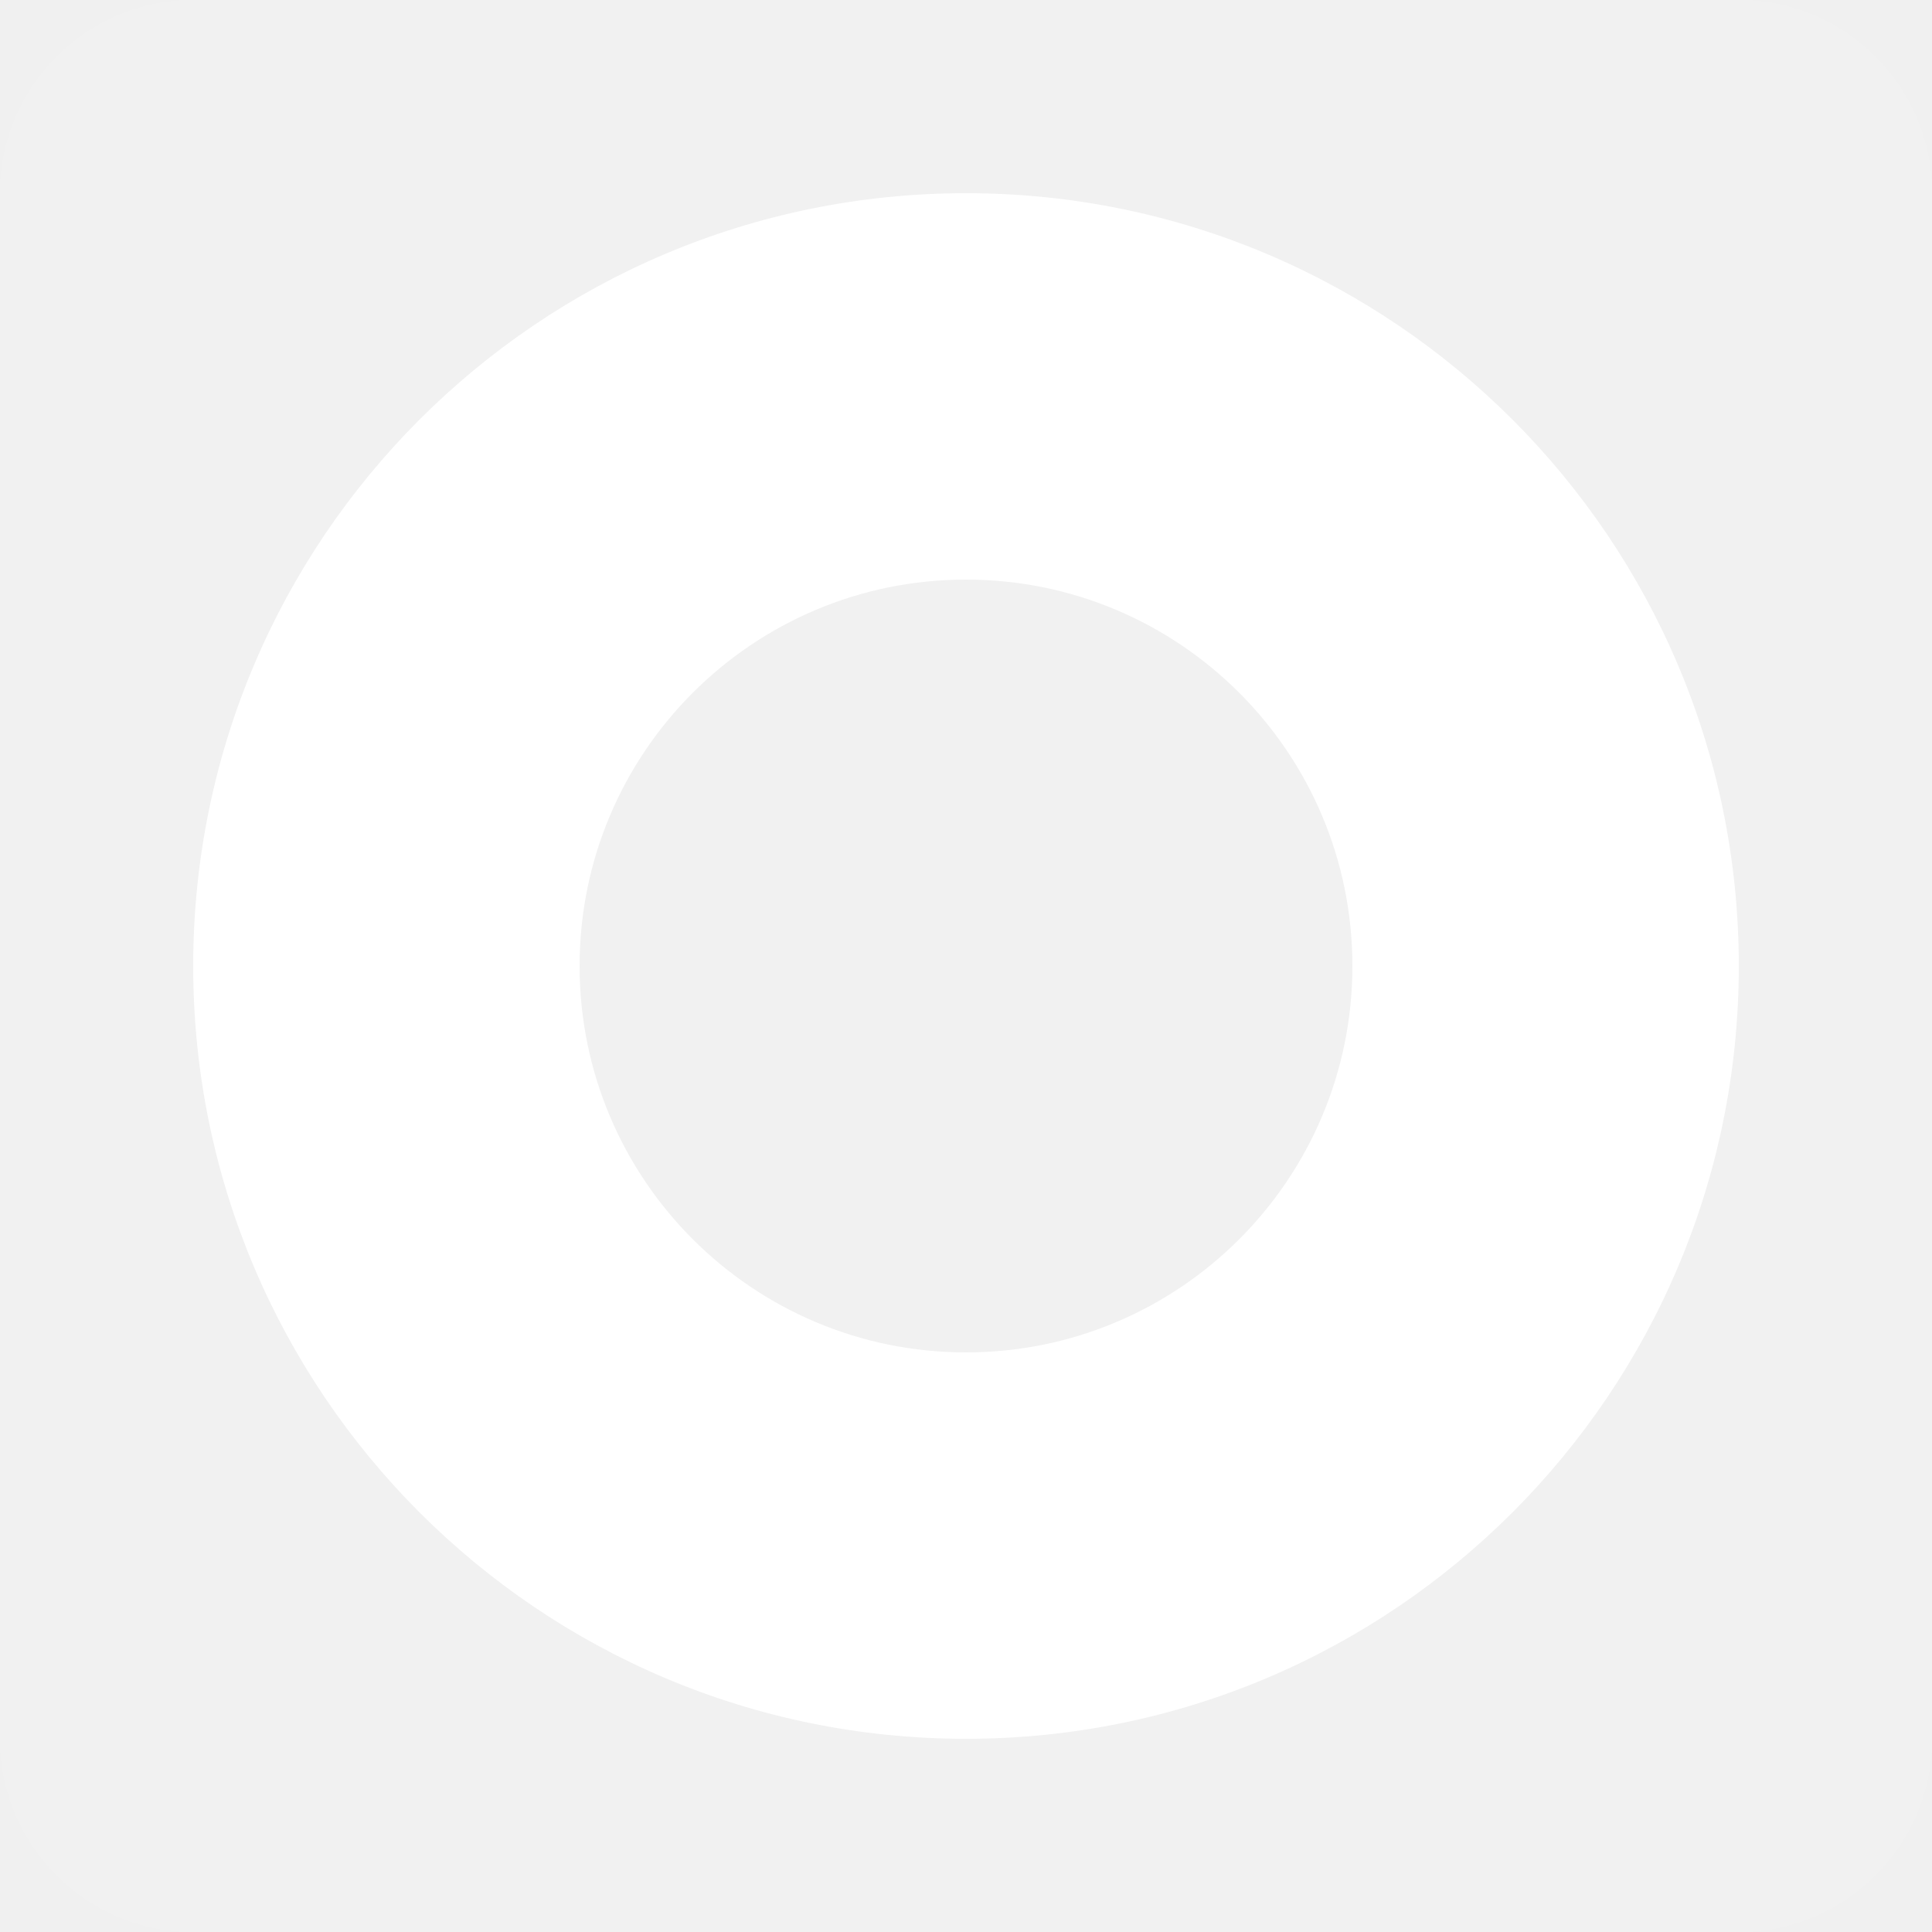
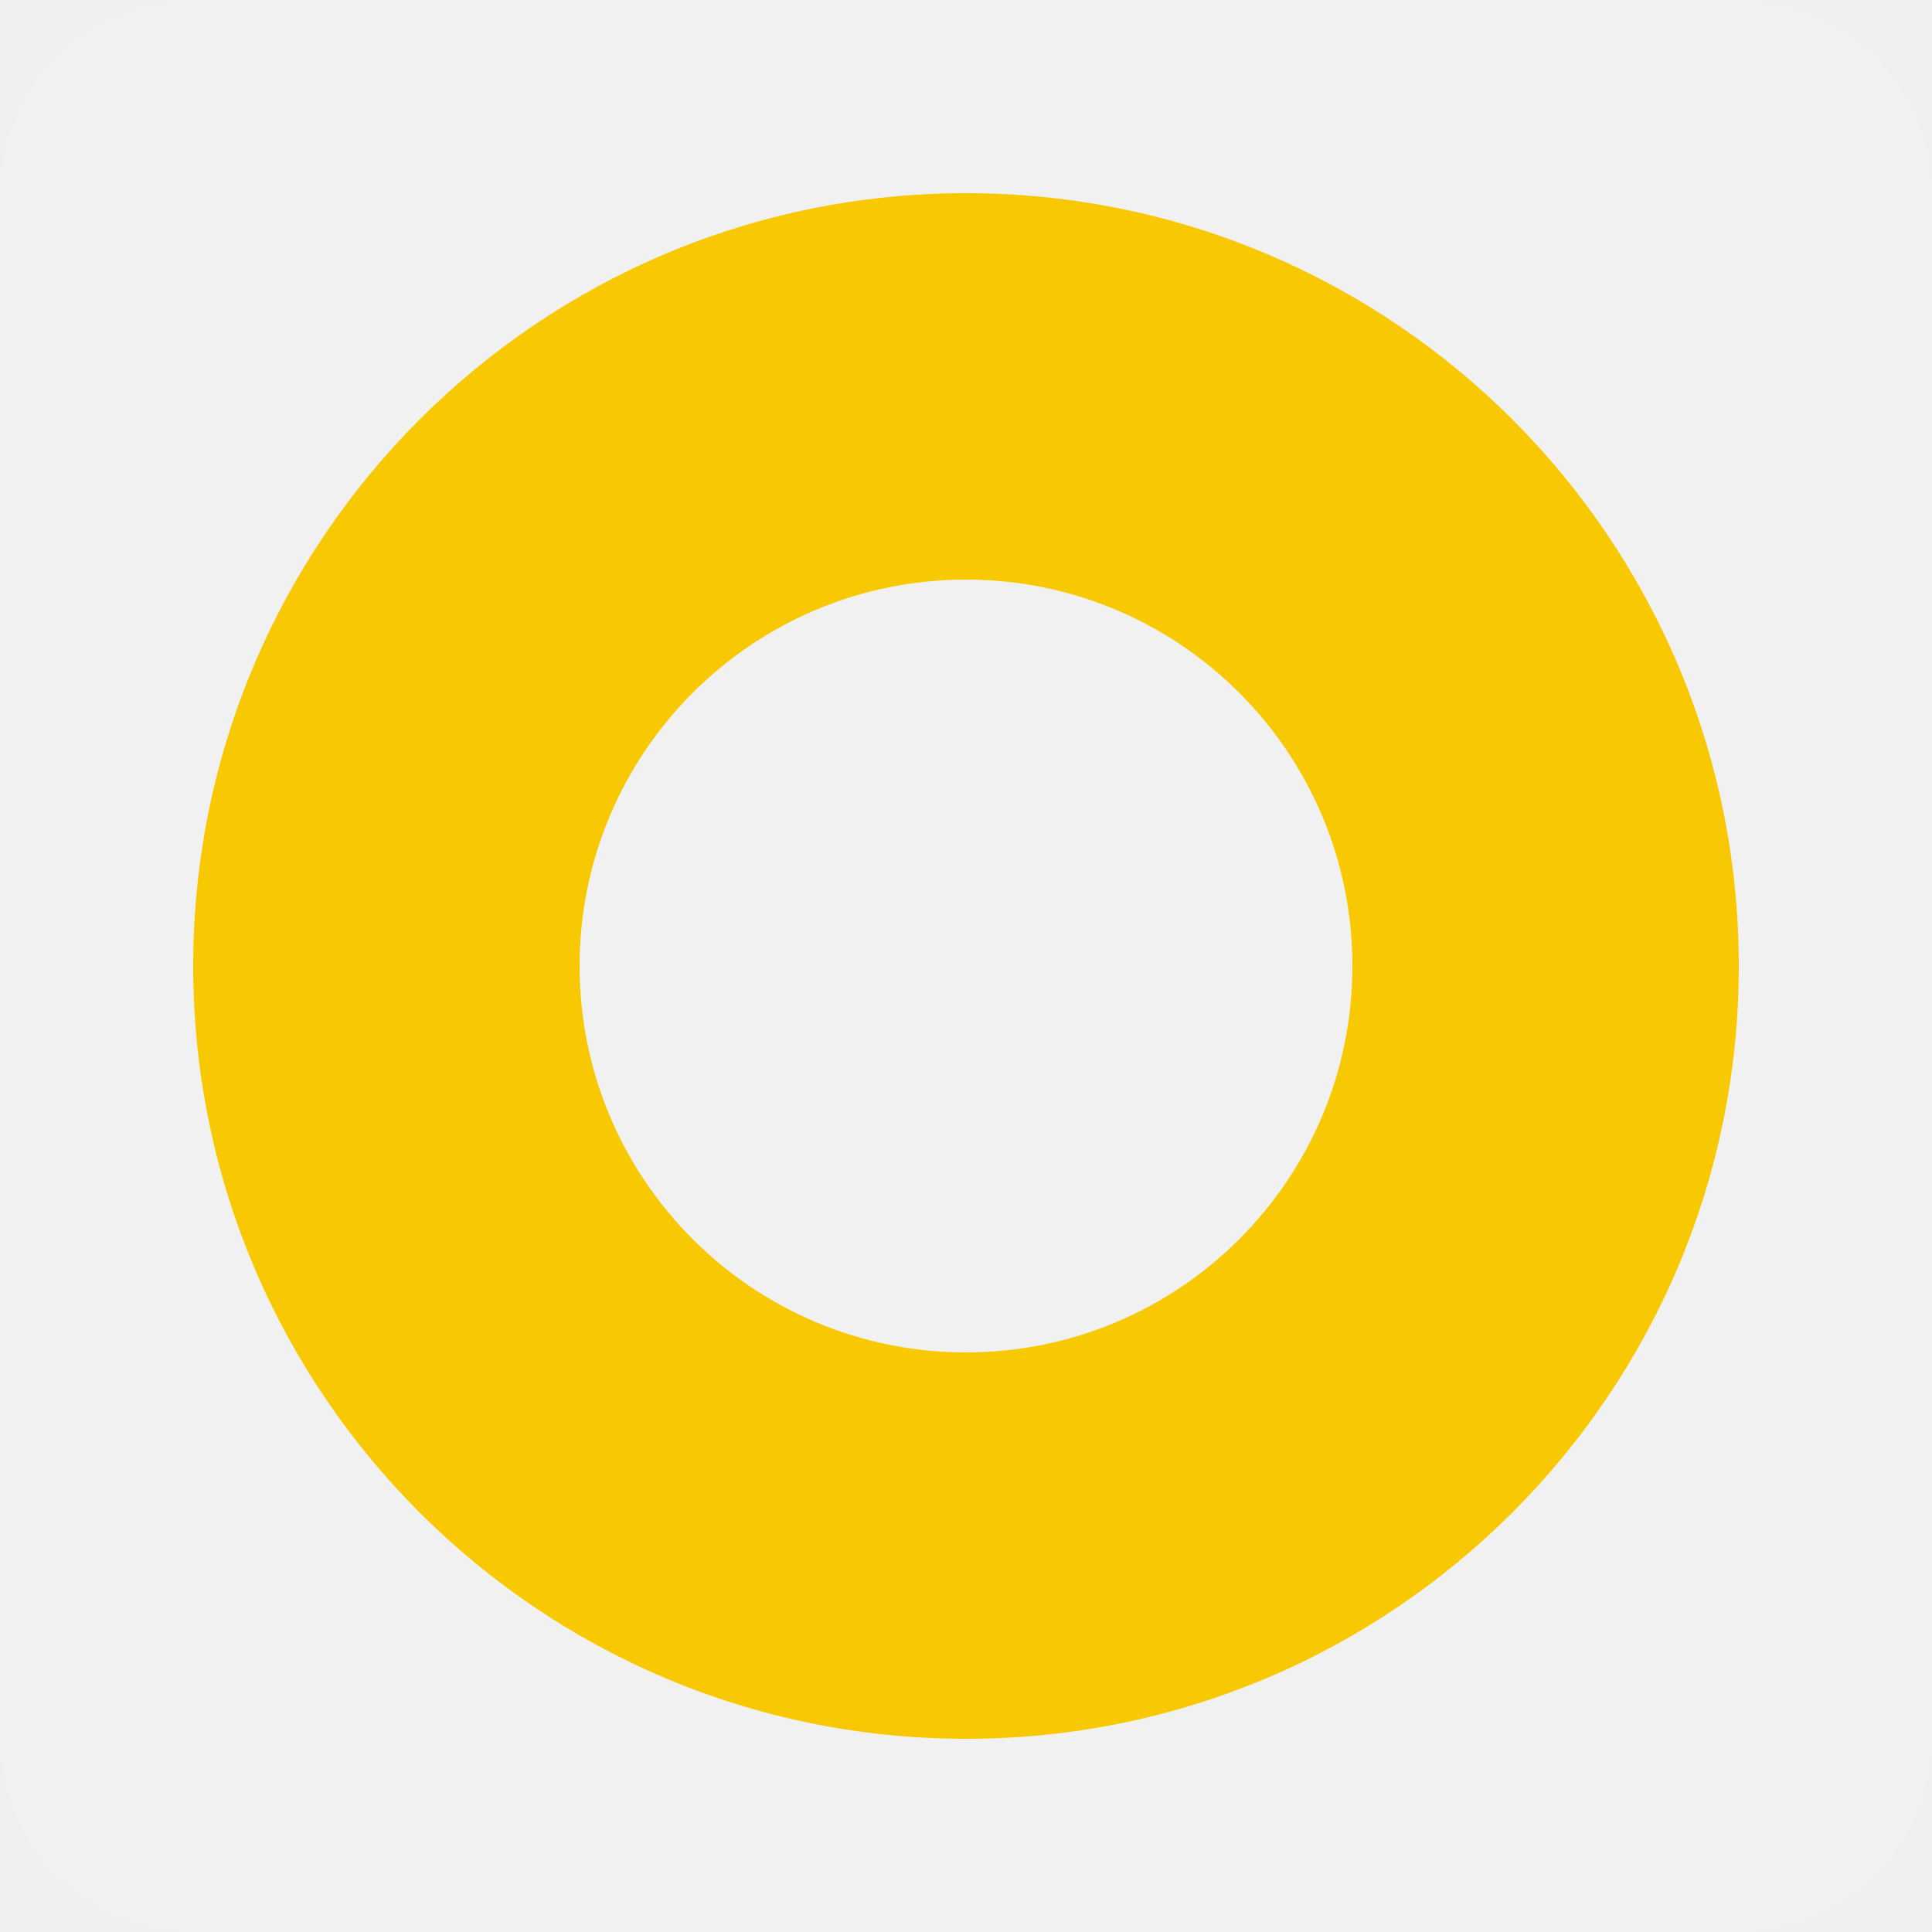
<svg xmlns="http://www.w3.org/2000/svg" width="100" height="100" viewBox="0 0 100 100" fill="none">
  <rect width="100" height="100" rx="10" fill="white" fill-opacity="0.1" />
-   <path fill-rule="evenodd" clip-rule="evenodd" d="M50 90C72.091 90 90 72.091 90 50C90 27.909 72.091 10 50 10C27.909 10 10 27.909 10 50C10 72.091 27.909 90 50 90ZM50 70C61.046 70 70 61.046 70 50C70 38.954 61.046 30 50 30C38.954 30 30 38.954 30 50C30 61.046 38.954 70 50 70Z" fill="white" />
+   <path fill-rule="evenodd" clip-rule="evenodd" d="M50 90C72.091 90 90 72.091 90 50C90 27.909 72.091 10 50 10C27.909 10 10 27.909 10 50C10 72.091 27.909 90 50 90ZM50 70C61.046 70 70 61.046 70 50C70 38.954 61.046 30 50 30C38.954 30 30 38.954 30 50C30 61.046 38.954 70 50 70Z" fill="#F8C802" />
</svg>
